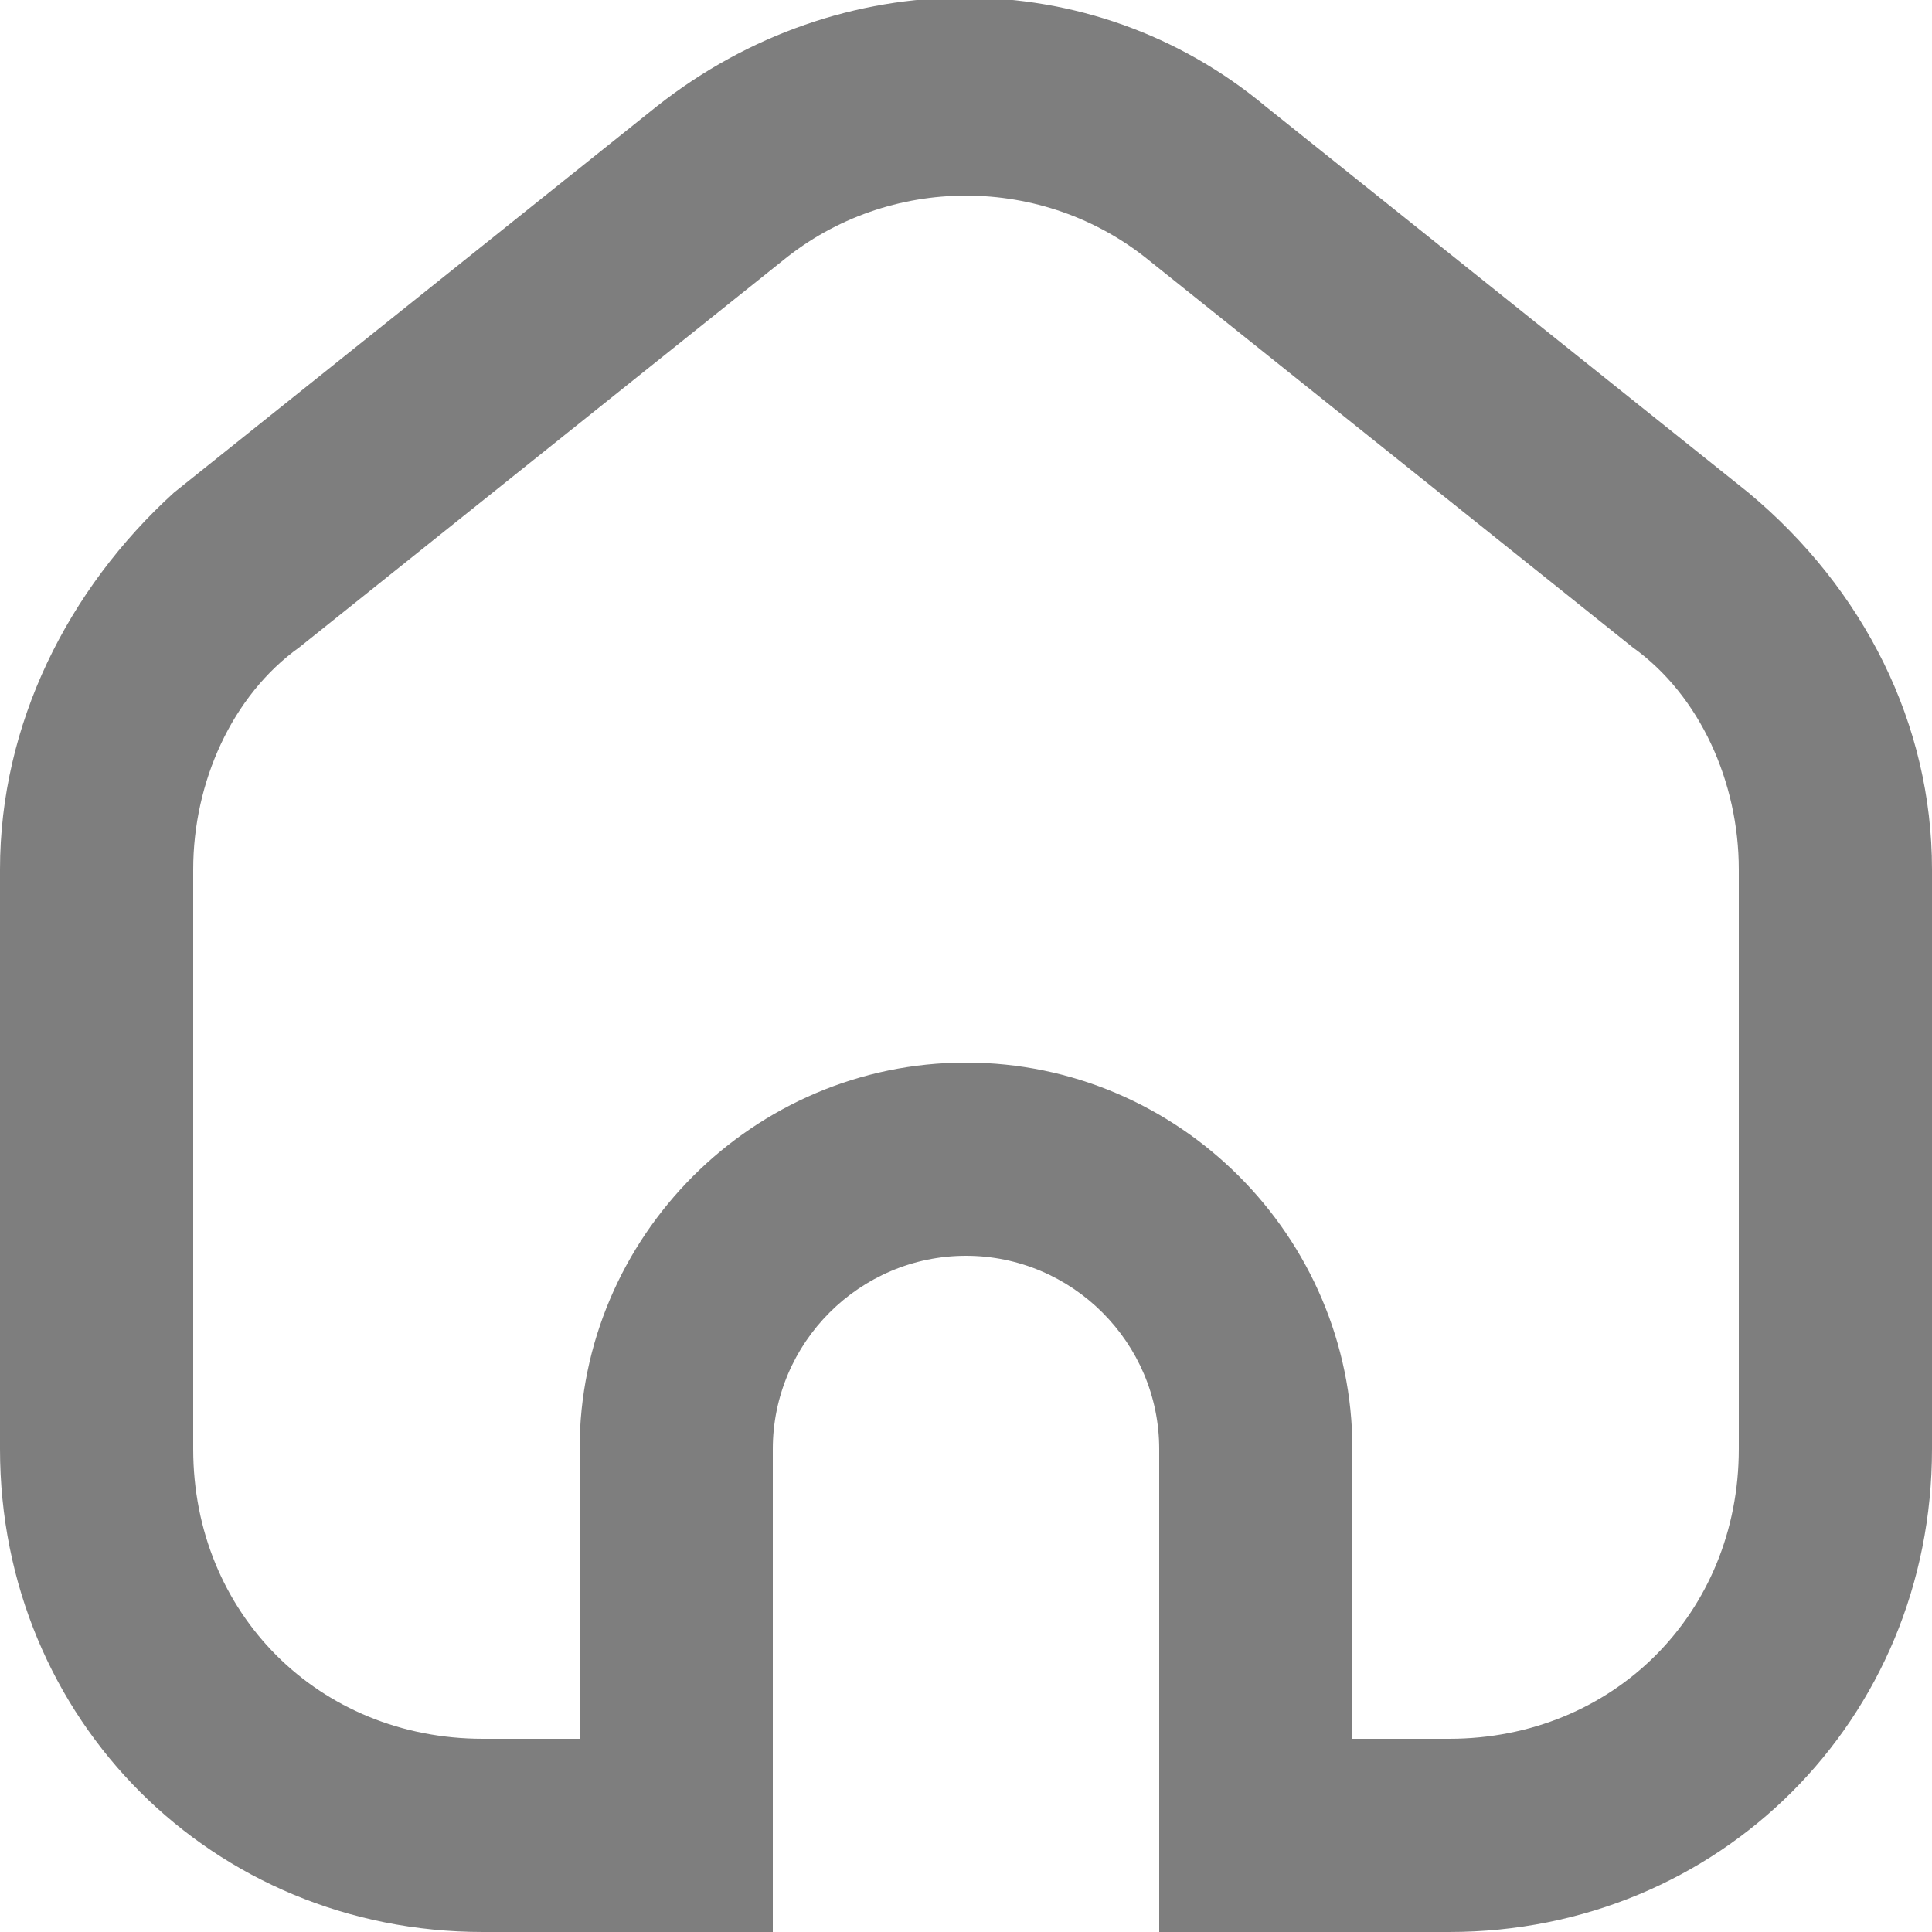
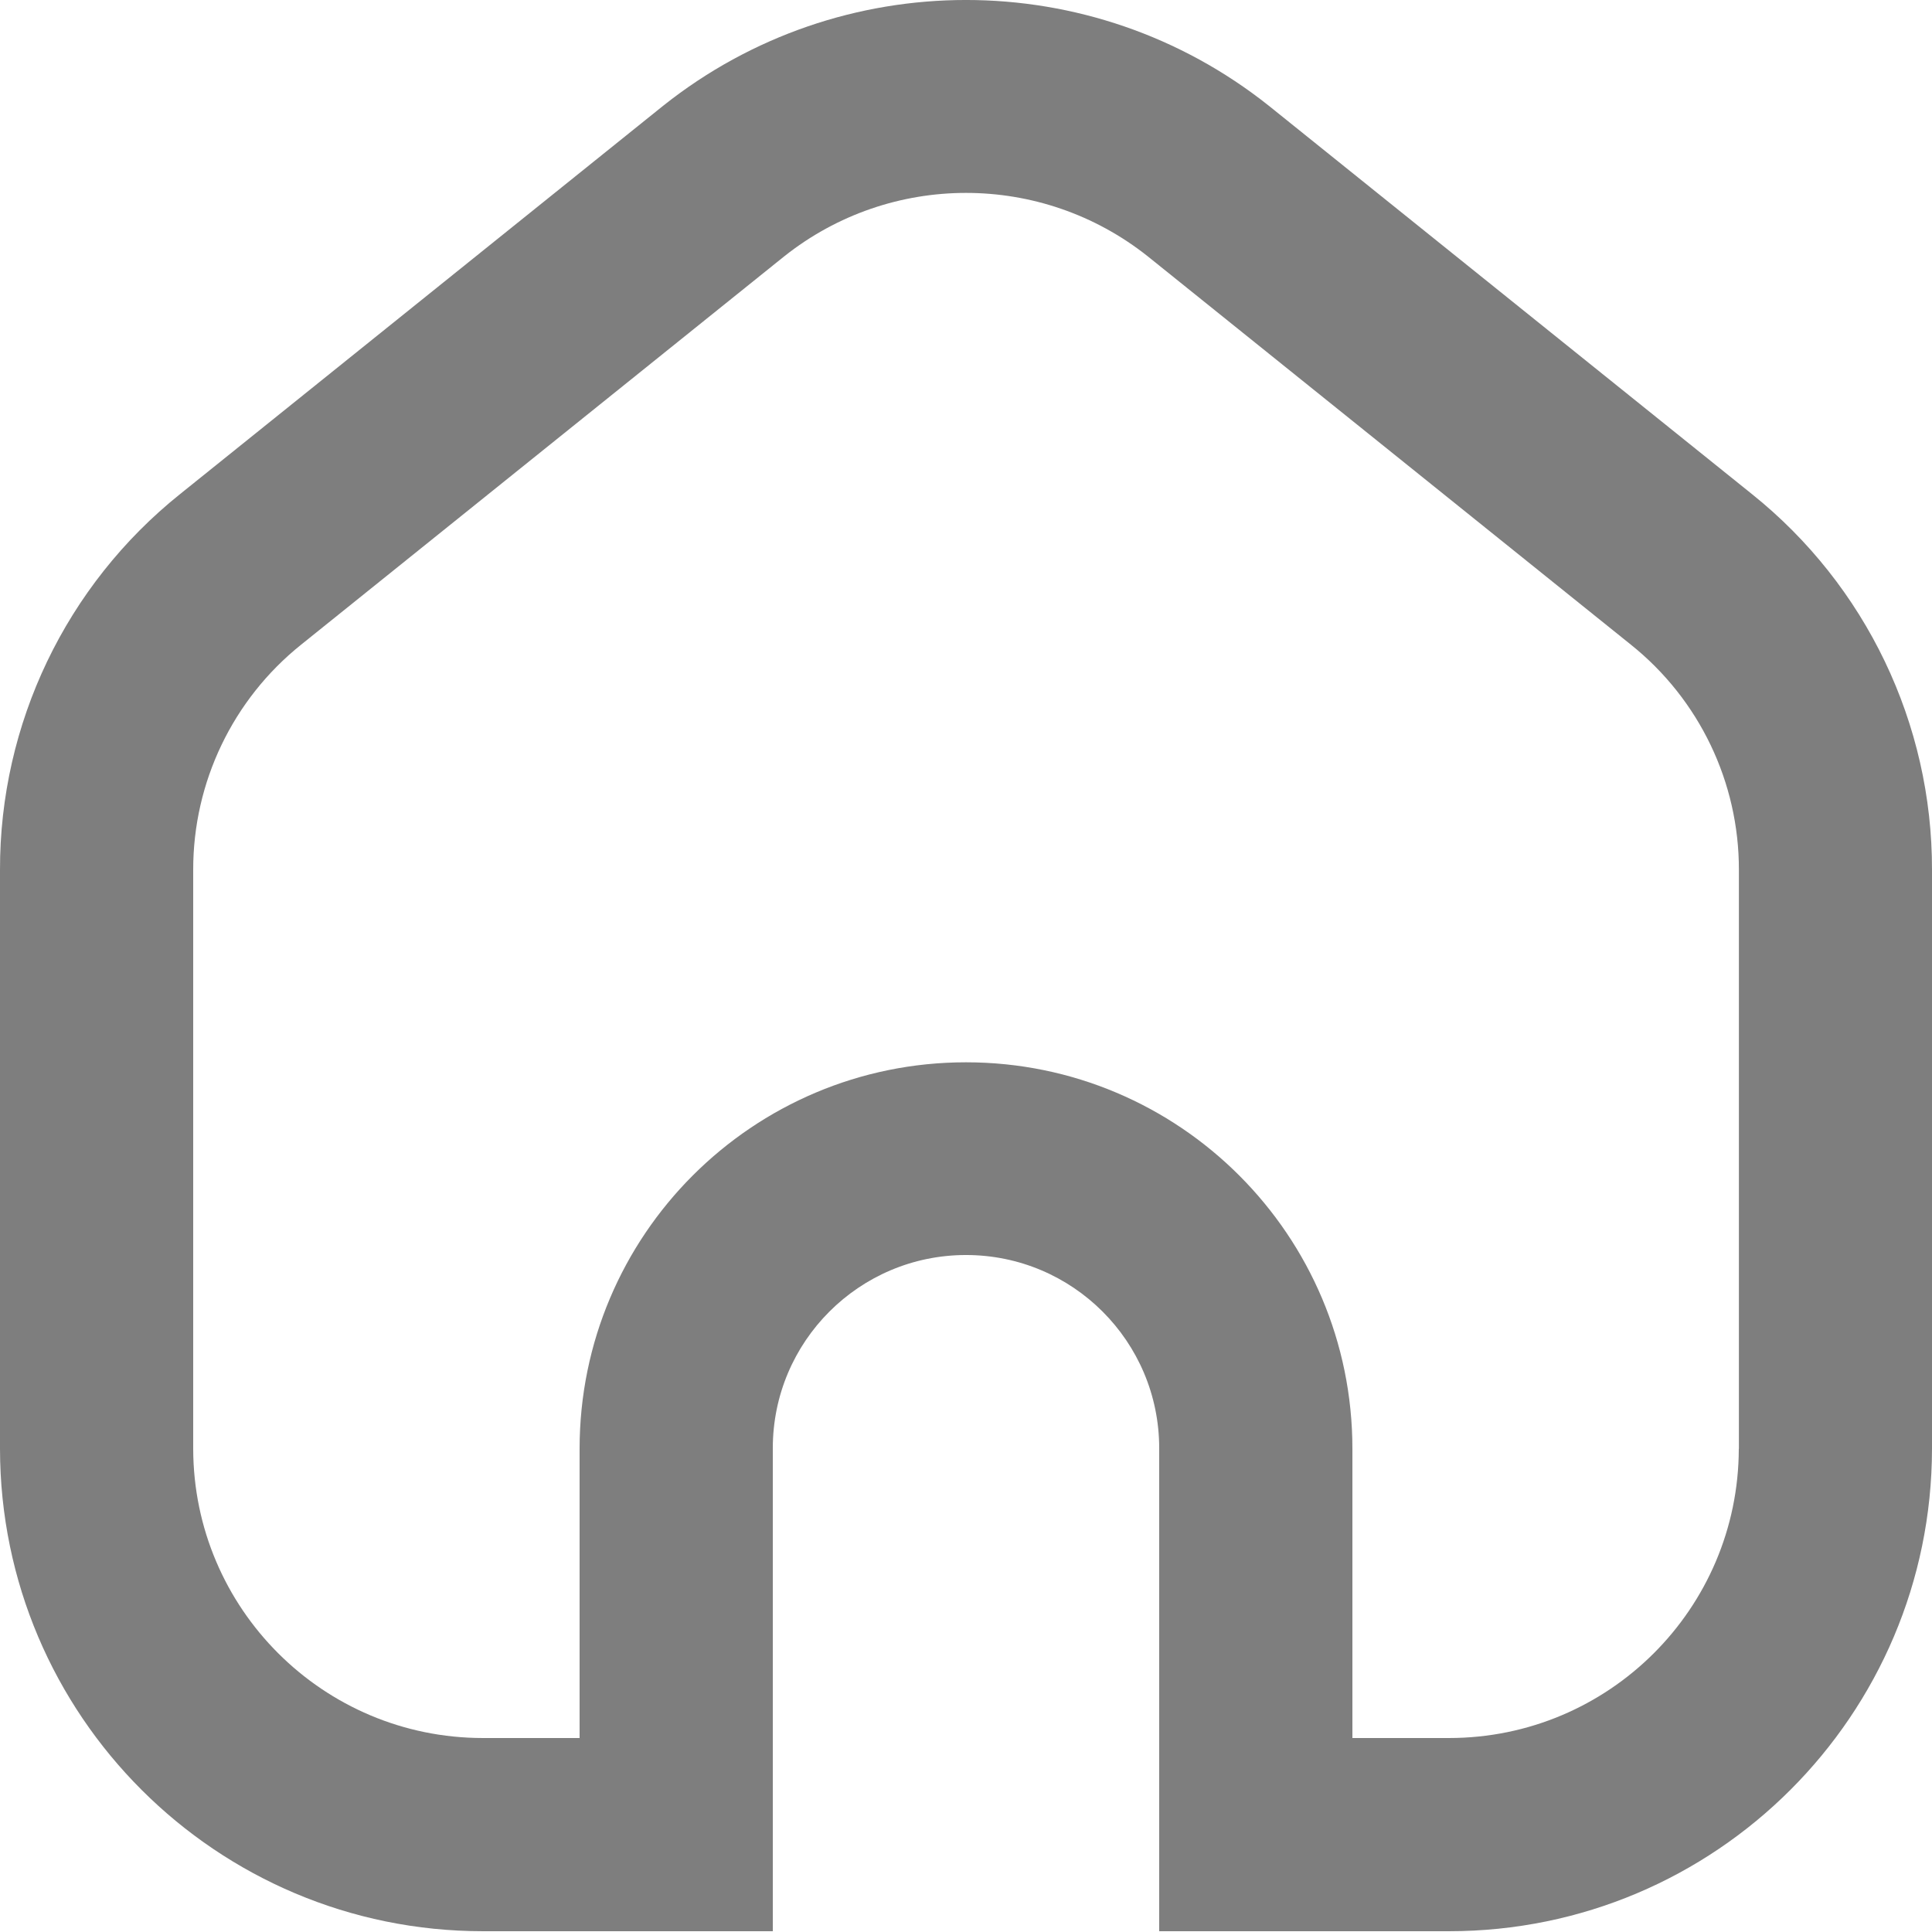
- <svg xmlns="http://www.w3.org/2000/svg" version="1.1" id="home-Bold" x="0px" y="0px" viewBox="0 0 20 20" style="enable-background:new 0 0 20 20;" xml:space="preserve">
-   <style type="text/css">
- 	.st0{fill:#7E7E7E;}
- </style>
-   <path id="home-Bold_1_" class="st0" d="M18.1,5.1l-5-4c-1.8-1.5-4.4-1.5-6.3,0l-5,4C0.7,6.1,0,7.5,0,9v6c0,2.8,2.2,5,5,5h3v-5  c0-1.1,0.9-2,2-2s2,0.9,2,2v5h3c2.8,0,5-2.2,5-5V9C20,7.5,19.3,6.1,18.1,5.1z M18,15c0,1.7-1.3,3-3,3h-1v-3c0-2.2-1.8-4-4-4  s-4,1.8-4,4v3H5c-1.7,0-3-1.3-3-3V9c0-0.9,0.4-1.8,1.1-2.3l5-4c1.1-0.9,2.7-0.9,3.8,0l5,4C17.6,7.2,18,8.1,18,9L18,15L18,15z" />
+ <svg xmlns="http://www.w3.org/2000/svg" width="20" height="19.992" viewBox="0 0 20 19.992">
+   <path id="home-Bold_1_" d="M223.135,1753.122l-5-4.019a5.035,5.035,0,0,0-6.27,0l-5,4.019a4.972,4.972,0,0,0-1.865,3.892v5.992a5,5,0,0,0,5,4.994h3V1763a2,2,0,0,1,4,0v5h3a5,5,0,0,0,5-4.994v-5.992A4.973,4.973,0,0,0,223.135,1753.122Zm-.135,9.884a3,3,0,0,1-3,2.994h-1v-2.995a4,4,0,0,0-8,0V1766h-1a3,3,0,0,1-3-2.994v-5.992a2.982,2.982,0,0,1,1.118-2.333l5-4.019a3.024,3.024,0,0,1,3.764,0l5,4.019a2.98,2.98,0,0,1,1.119,2.333v5.992Z" transform="translate(-205 -1748.008)" fill="#7e7e7e" />
</svg>
